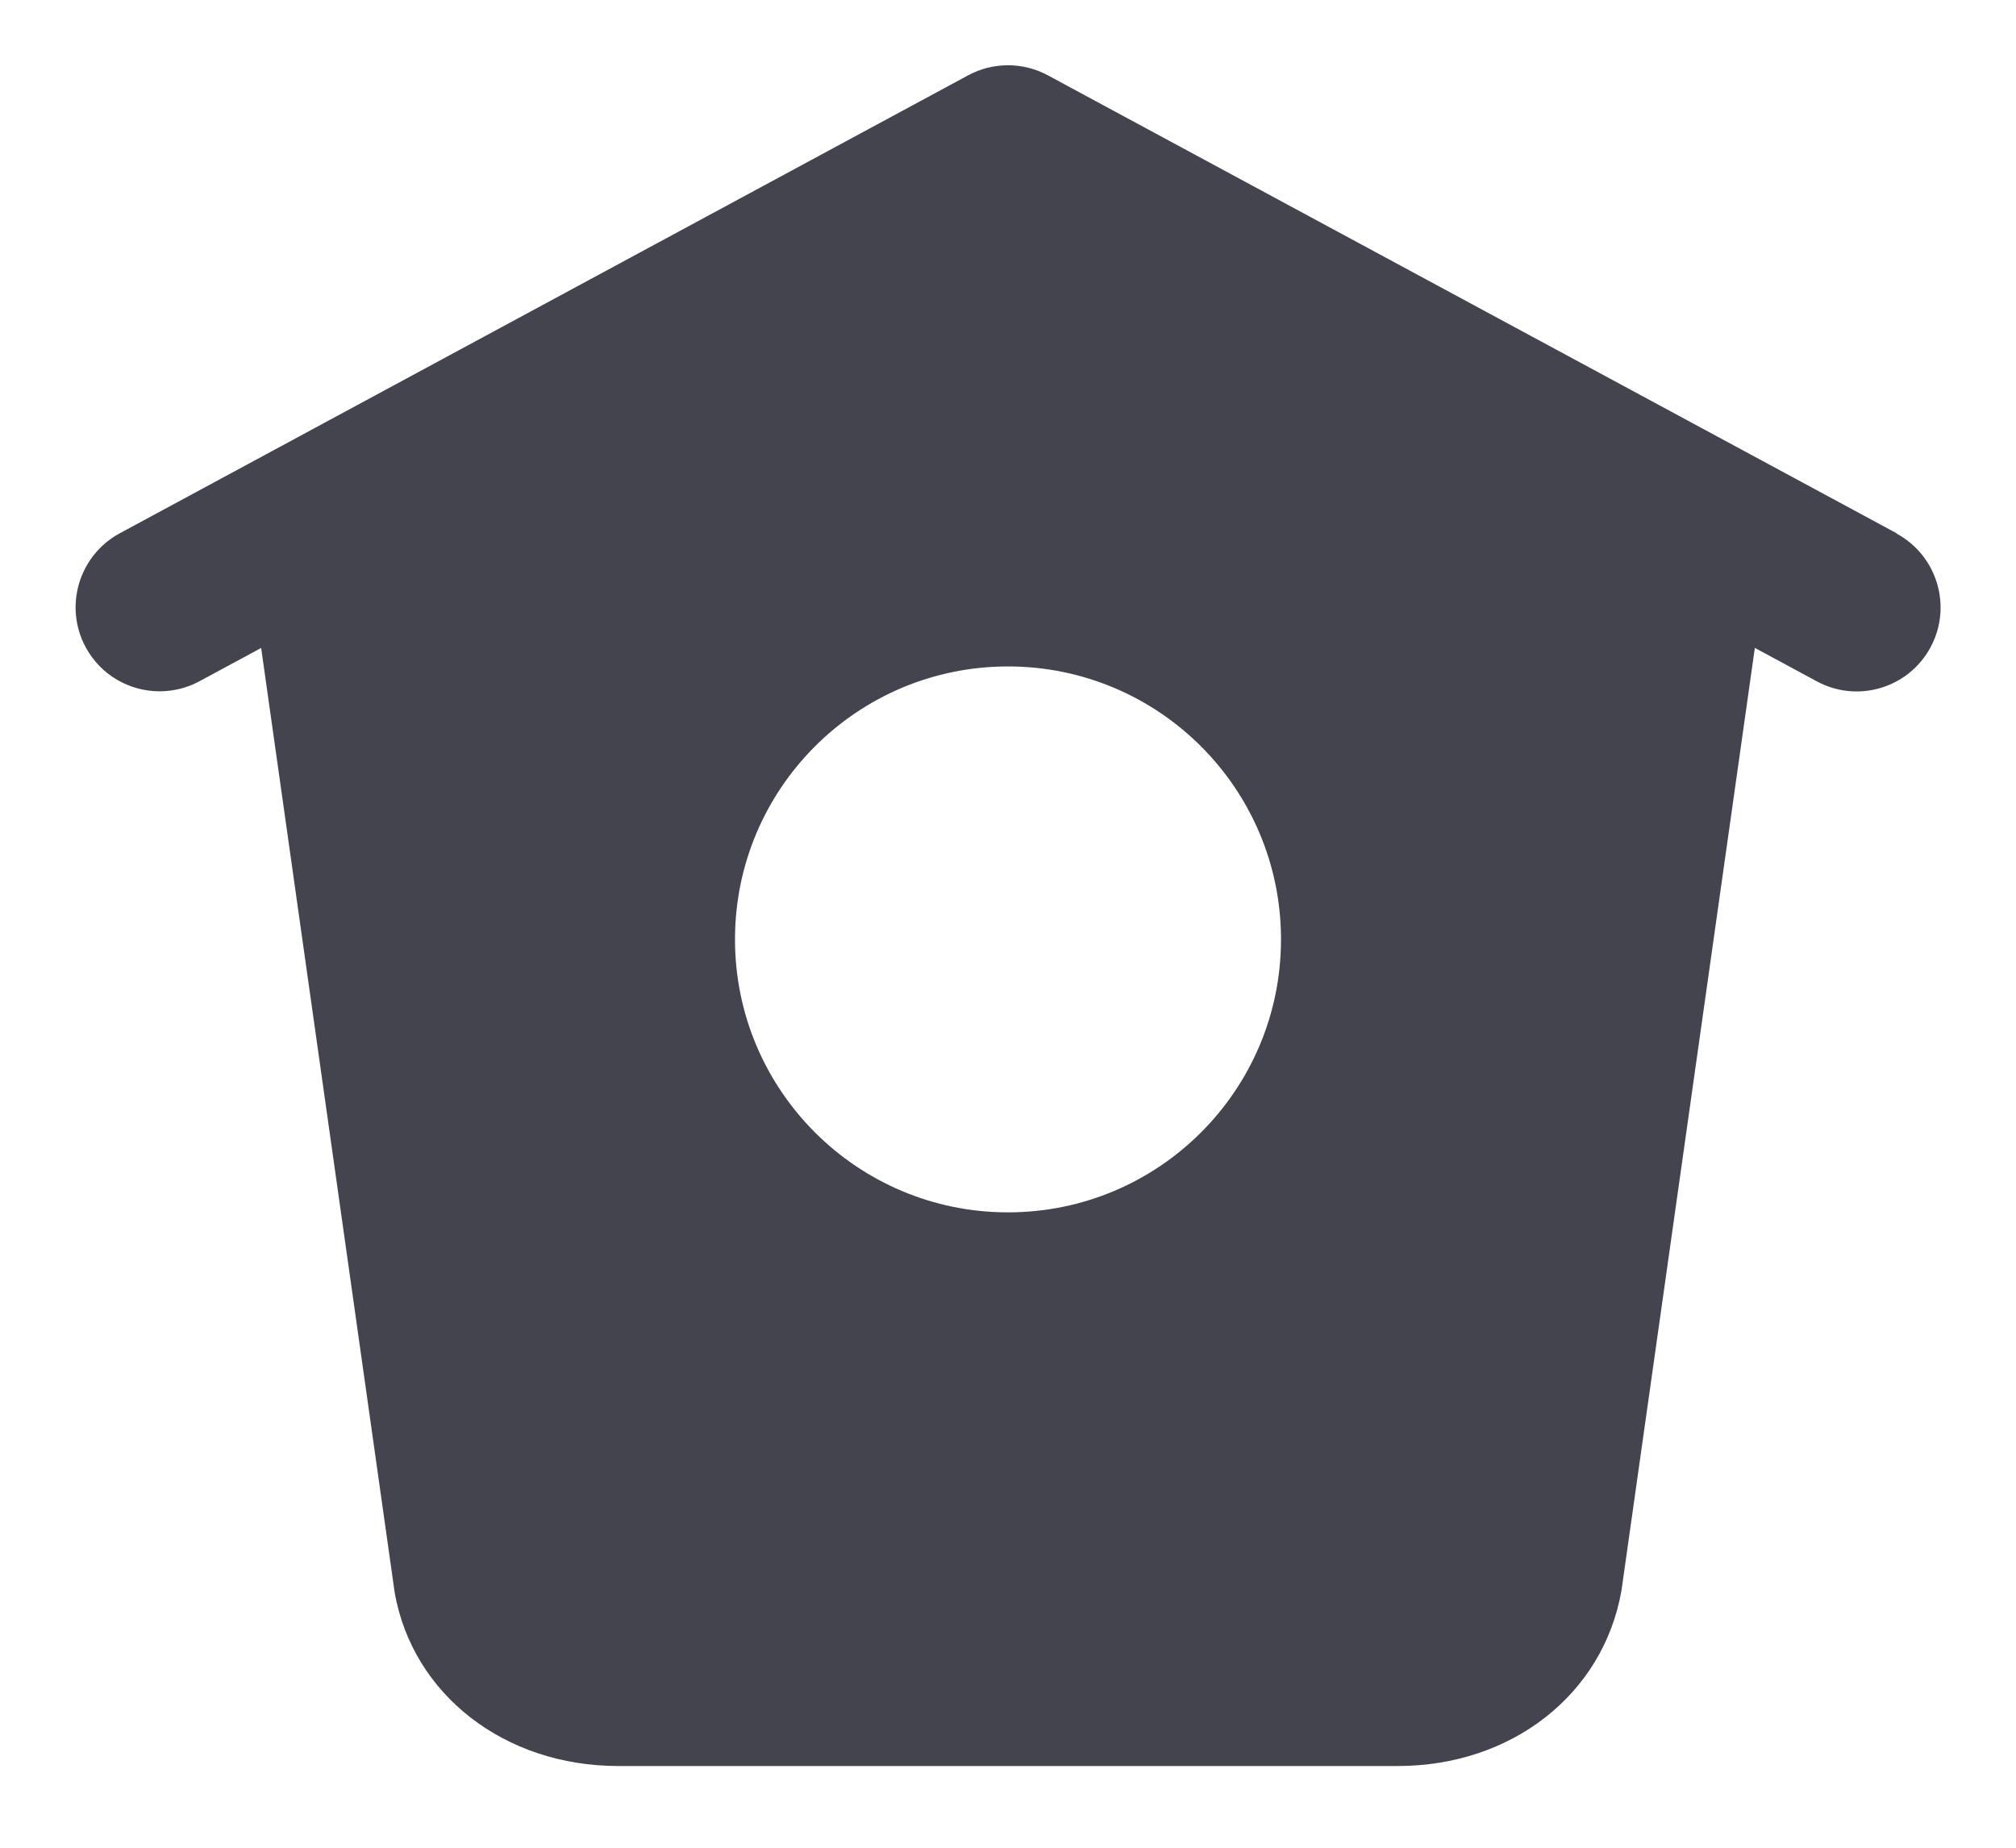
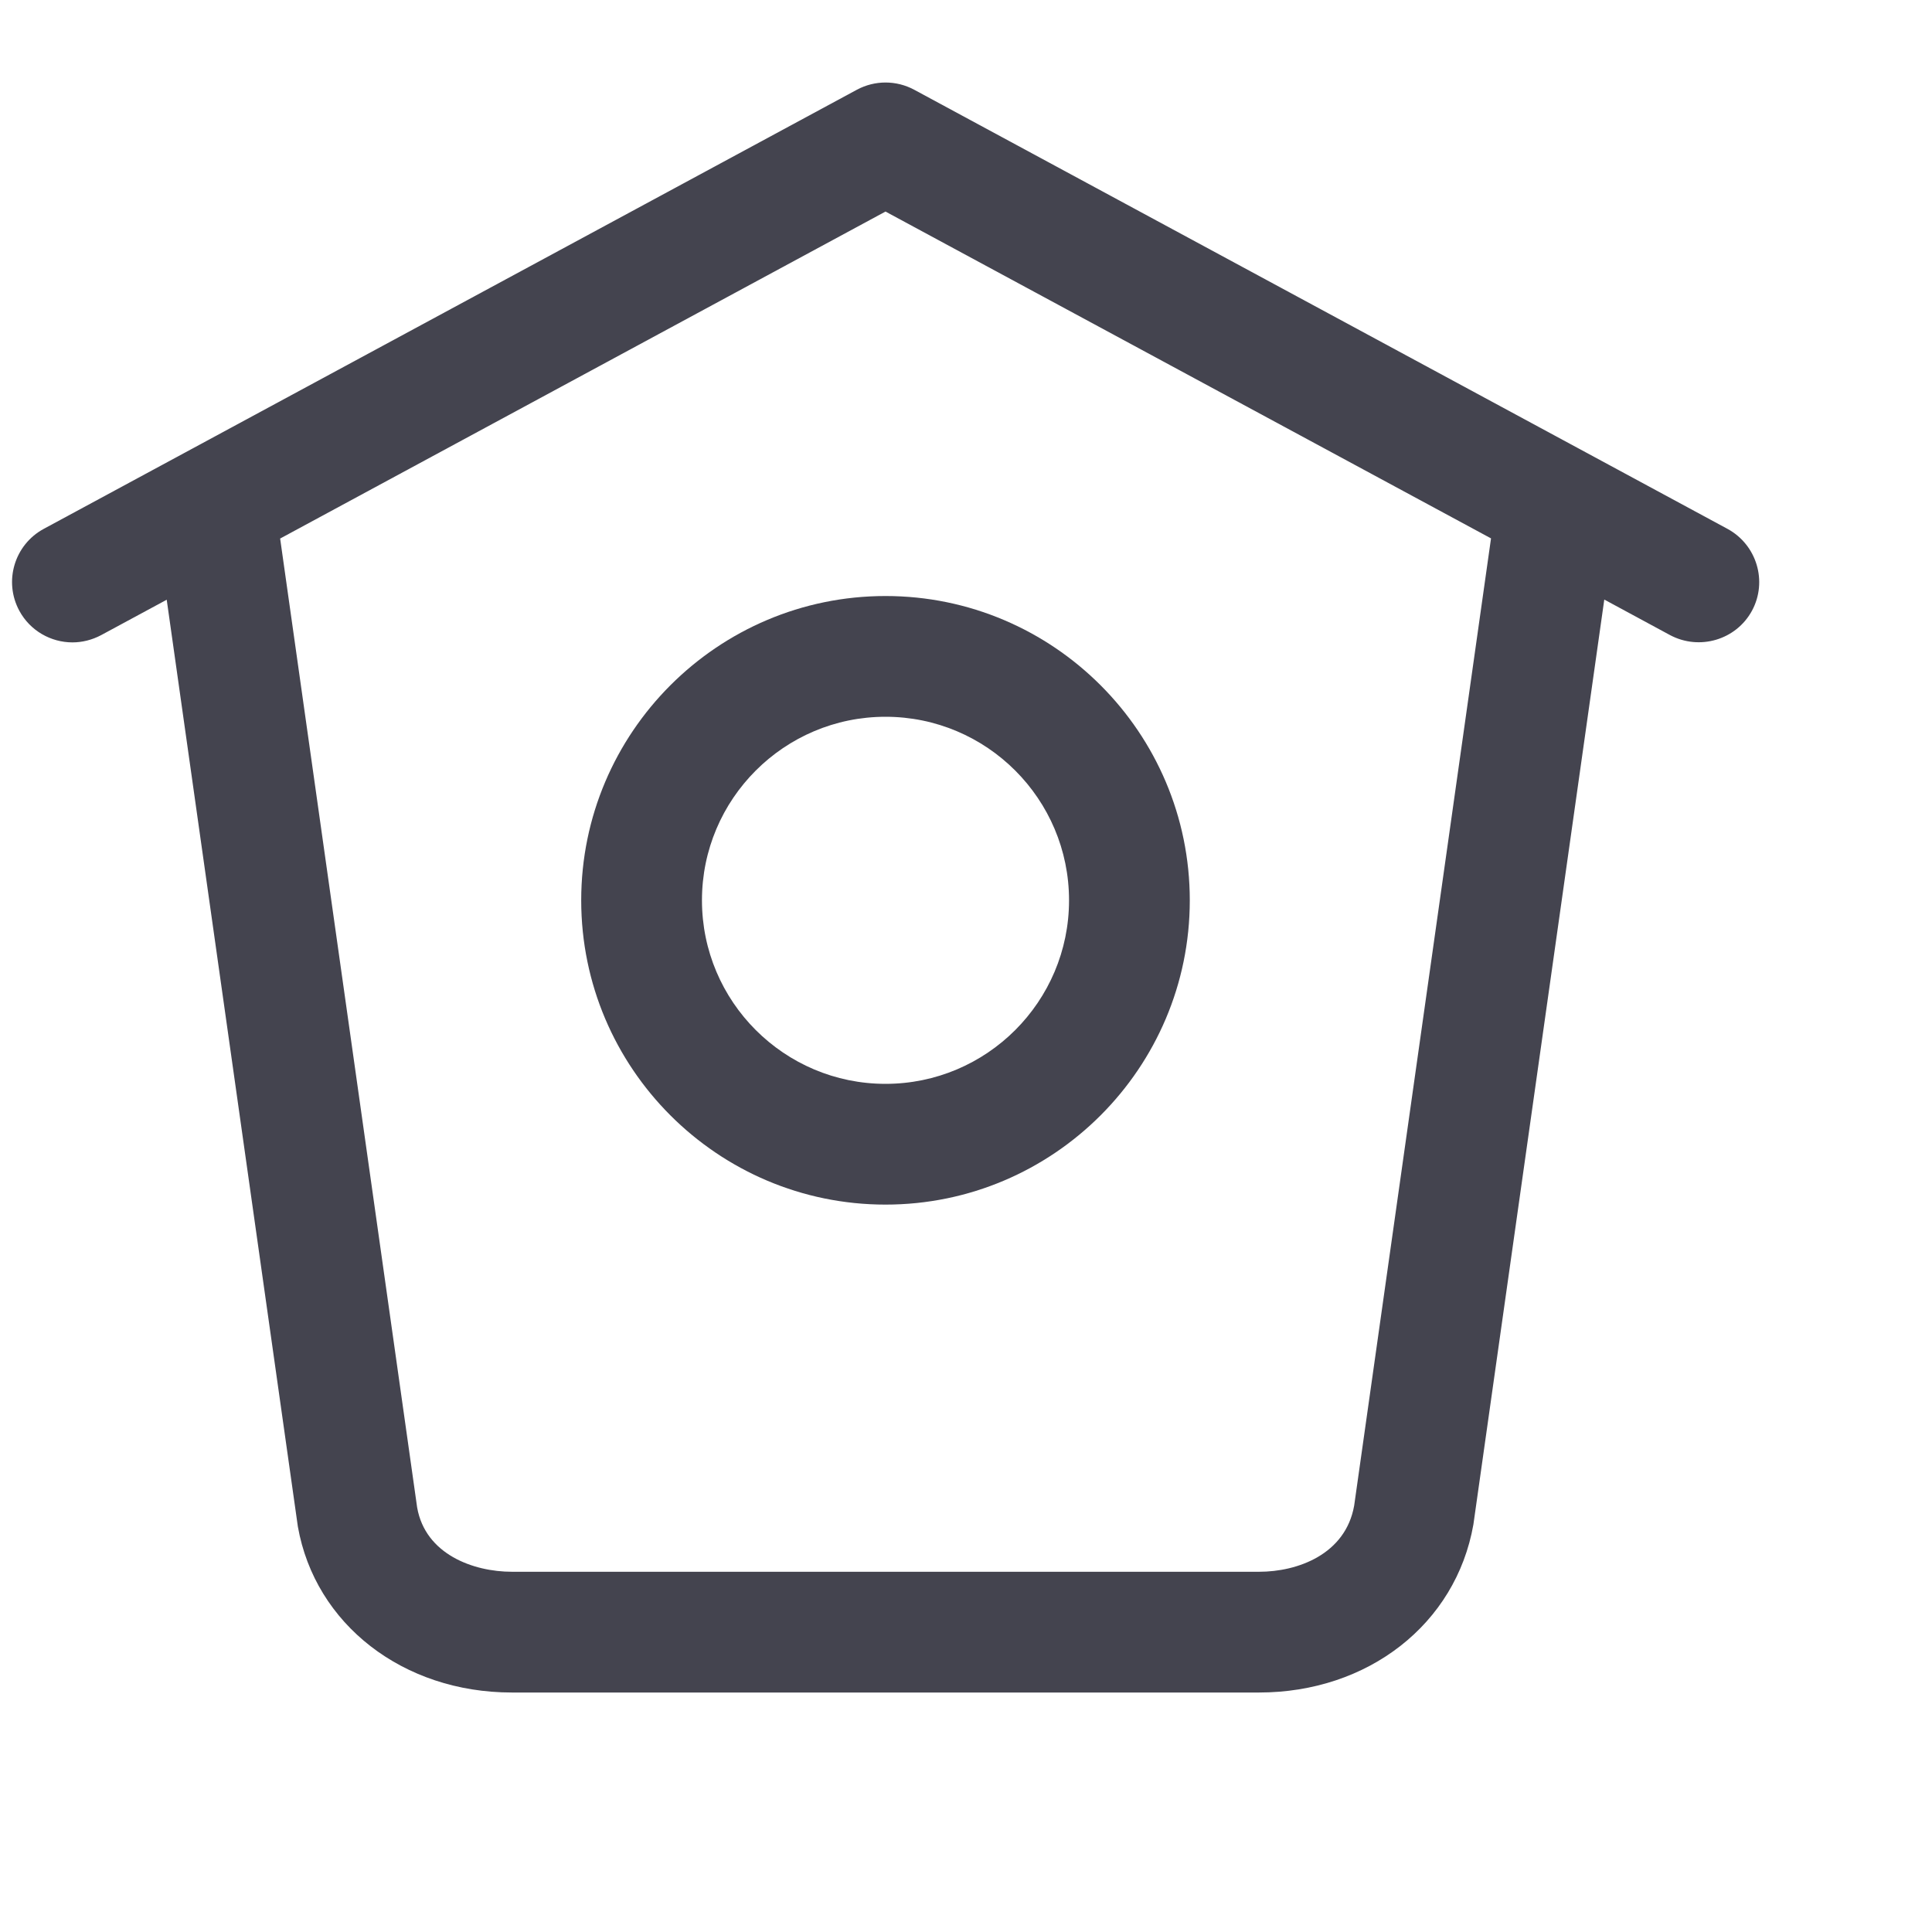
- <svg xmlns="http://www.w3.org/2000/svg" width="24" height="22" viewBox="0 0 24 22" fill="none">
-   <path d="M22.58 6.35L12.475 0.897C12.178 0.737 11.821 0.737 11.525 0.897L1.425 6.35C0.939 6.614 0.758 7.22 1.02 7.706C1.2 8.041 1.545 8.231 1.9 8.231C2.06 8.231 2.224 8.193 2.375 8.111L3.109 7.715L4.699 18.965C4.915 20.179 6.009 21.027 7.359 21.027H16.641C17.991 21.027 19.085 20.179 19.303 18.939L20.891 7.714L21.628 8.112C22.113 8.375 22.72 8.194 22.982 7.708C23.245 7.222 23.062 6.615 22.578 6.353L22.58 6.35ZM12 14.435C10.205 14.435 8.75 12.98 8.75 11.185C8.75 9.39 10.205 7.935 12 7.935C13.795 7.935 15.25 9.39 15.25 11.185C15.25 12.98 13.795 14.435 12 14.435Z" fill="#44444F" />
+ <svg xmlns="http://www.w3.org/2000/svg" width="24" height="24" viewBox="0 0 24 22" fill="none">
+   <path d="M21.46 5.57L11.357 0.115C11.134 -0.005 10.867 -0.005 10.644 0.115L0.543 5.57C0.179 5.767 0.043 6.222 0.24 6.587C0.375 6.837 0.634 6.98 0.9 6.98C1.02 6.98 1.143 6.95 1.256 6.89L2.071 6.45L3.7 17.963C3.914 19.178 5.008 20.025 6.358 20.025H15.64C16.992 20.025 18.085 19.177 18.303 17.938L19.929 6.448L20.747 6.89C21.111 7.083 21.567 6.95 21.764 6.586C21.96 6.223 21.824 5.768 21.46 5.57ZM16.822 17.703C16.715 18.309 16.119 18.525 15.642 18.525H6.36C5.88 18.525 5.285 18.309 5.182 17.727L3.48 5.69L11 1.628L18.522 5.688L16.822 17.703Z" fill="#44444F" />
+   <path d="M7.22 10.184C7.22 12.268 8.915 13.964 11 13.964C13.085 13.964 14.78 12.268 14.78 10.184C14.78 8.1 13.085 6.404 11 6.404C8.915 6.404 7.22 8.1 7.22 10.184ZM13.28 10.184C13.28 11.442 12.258 12.464 11 12.464C9.742 12.464 8.72 11.442 8.72 10.184C8.72 8.926 9.742 7.904 11 7.904C12.258 7.904 13.28 8.926 13.28 10.184Z" fill="#44444F" />
</svg>
